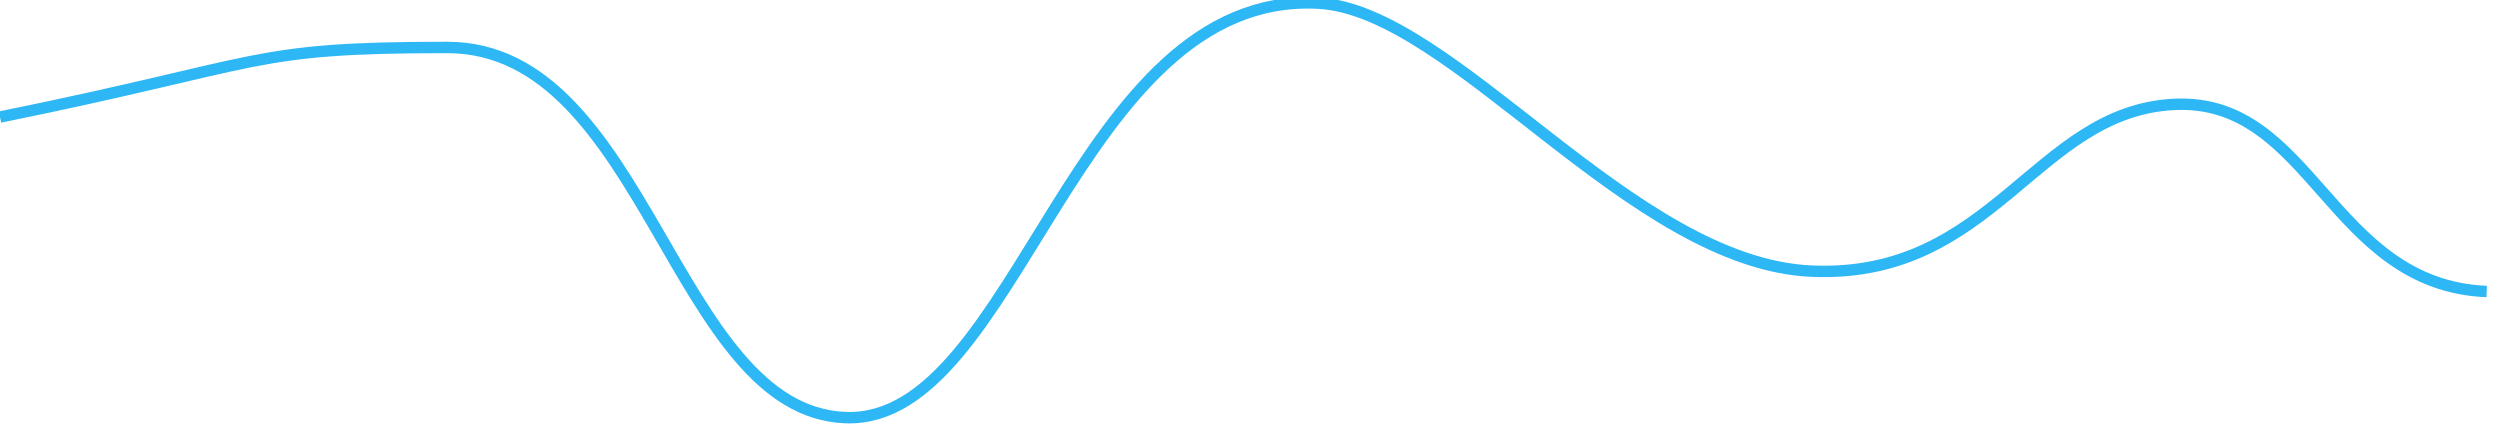
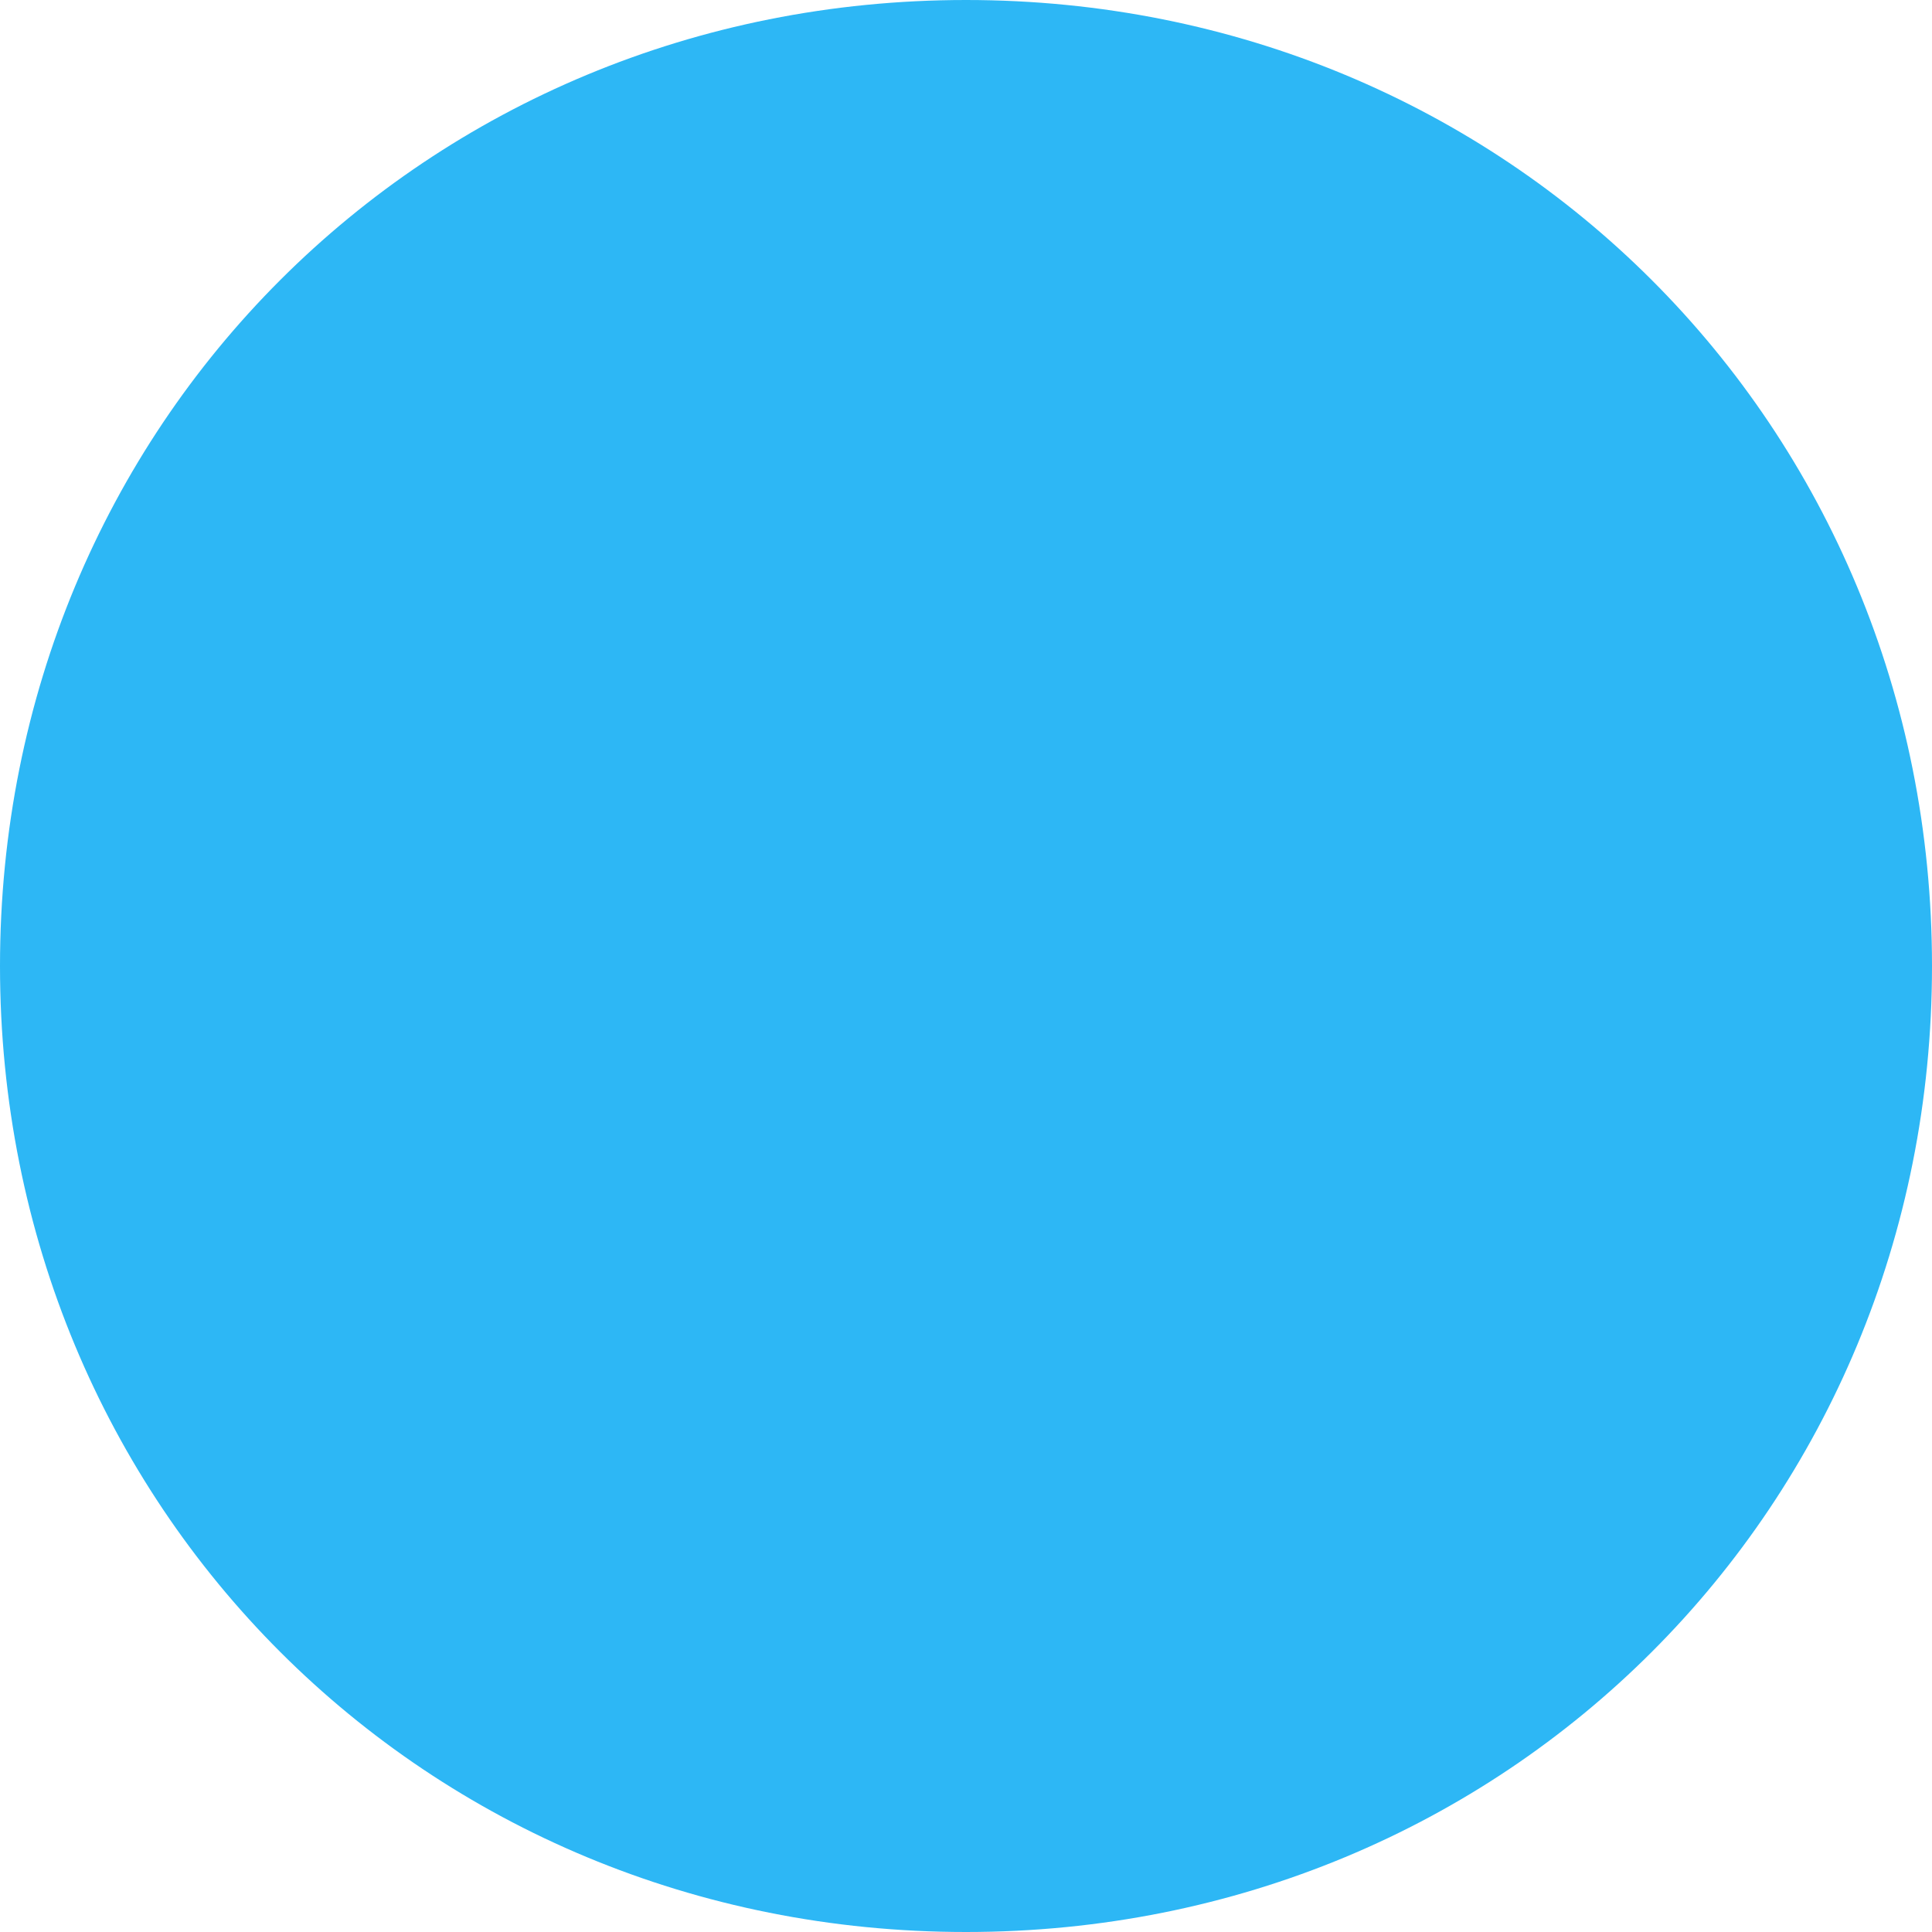
- <svg xmlns="http://www.w3.org/2000/svg" version="1.1" width="219px" height="38px">
-   <g transform="matrix(1 0 0 1 -568 -3600 )">
-     <path d="M 0 10.255  C 23.521 5.469  21.719 4.157  39.175 4.157  C 56.631 4.157  59.047 36.048  74.088 36.584  C 89.128 37.12  94.173 -0.869  115.495 0.277  C 127.349 0.915  142.886 23.114  158.759 23.756  C 174.631 24.398  178.296 9.774  190.424 9.146  C 202.552 8.518  204.087 24.956  217.834 25.538  " stroke-width="1" stroke="#2db7f5" fill="none" transform="matrix(1 0 0 1 568 3600 )" />
+ <svg xmlns="http://www.w3.org/2000/svg" version="1.1" width="8px" height="8px">
+   <g transform="matrix(1 0 0 1 -955 -1947 )">
+     <path d="M 959 1947  C 961.24 1947  963 1948.76  963 1951  C 963 1953.24  961.24 1955  959 1955  C 956.76 1955  955 1953.24  955 1951  C 955 1948.76  956.76 1947  959 1947  Z " fill-rule="nonzero" fill="#2db7f5" stroke="none" />
  </g>
</svg>
